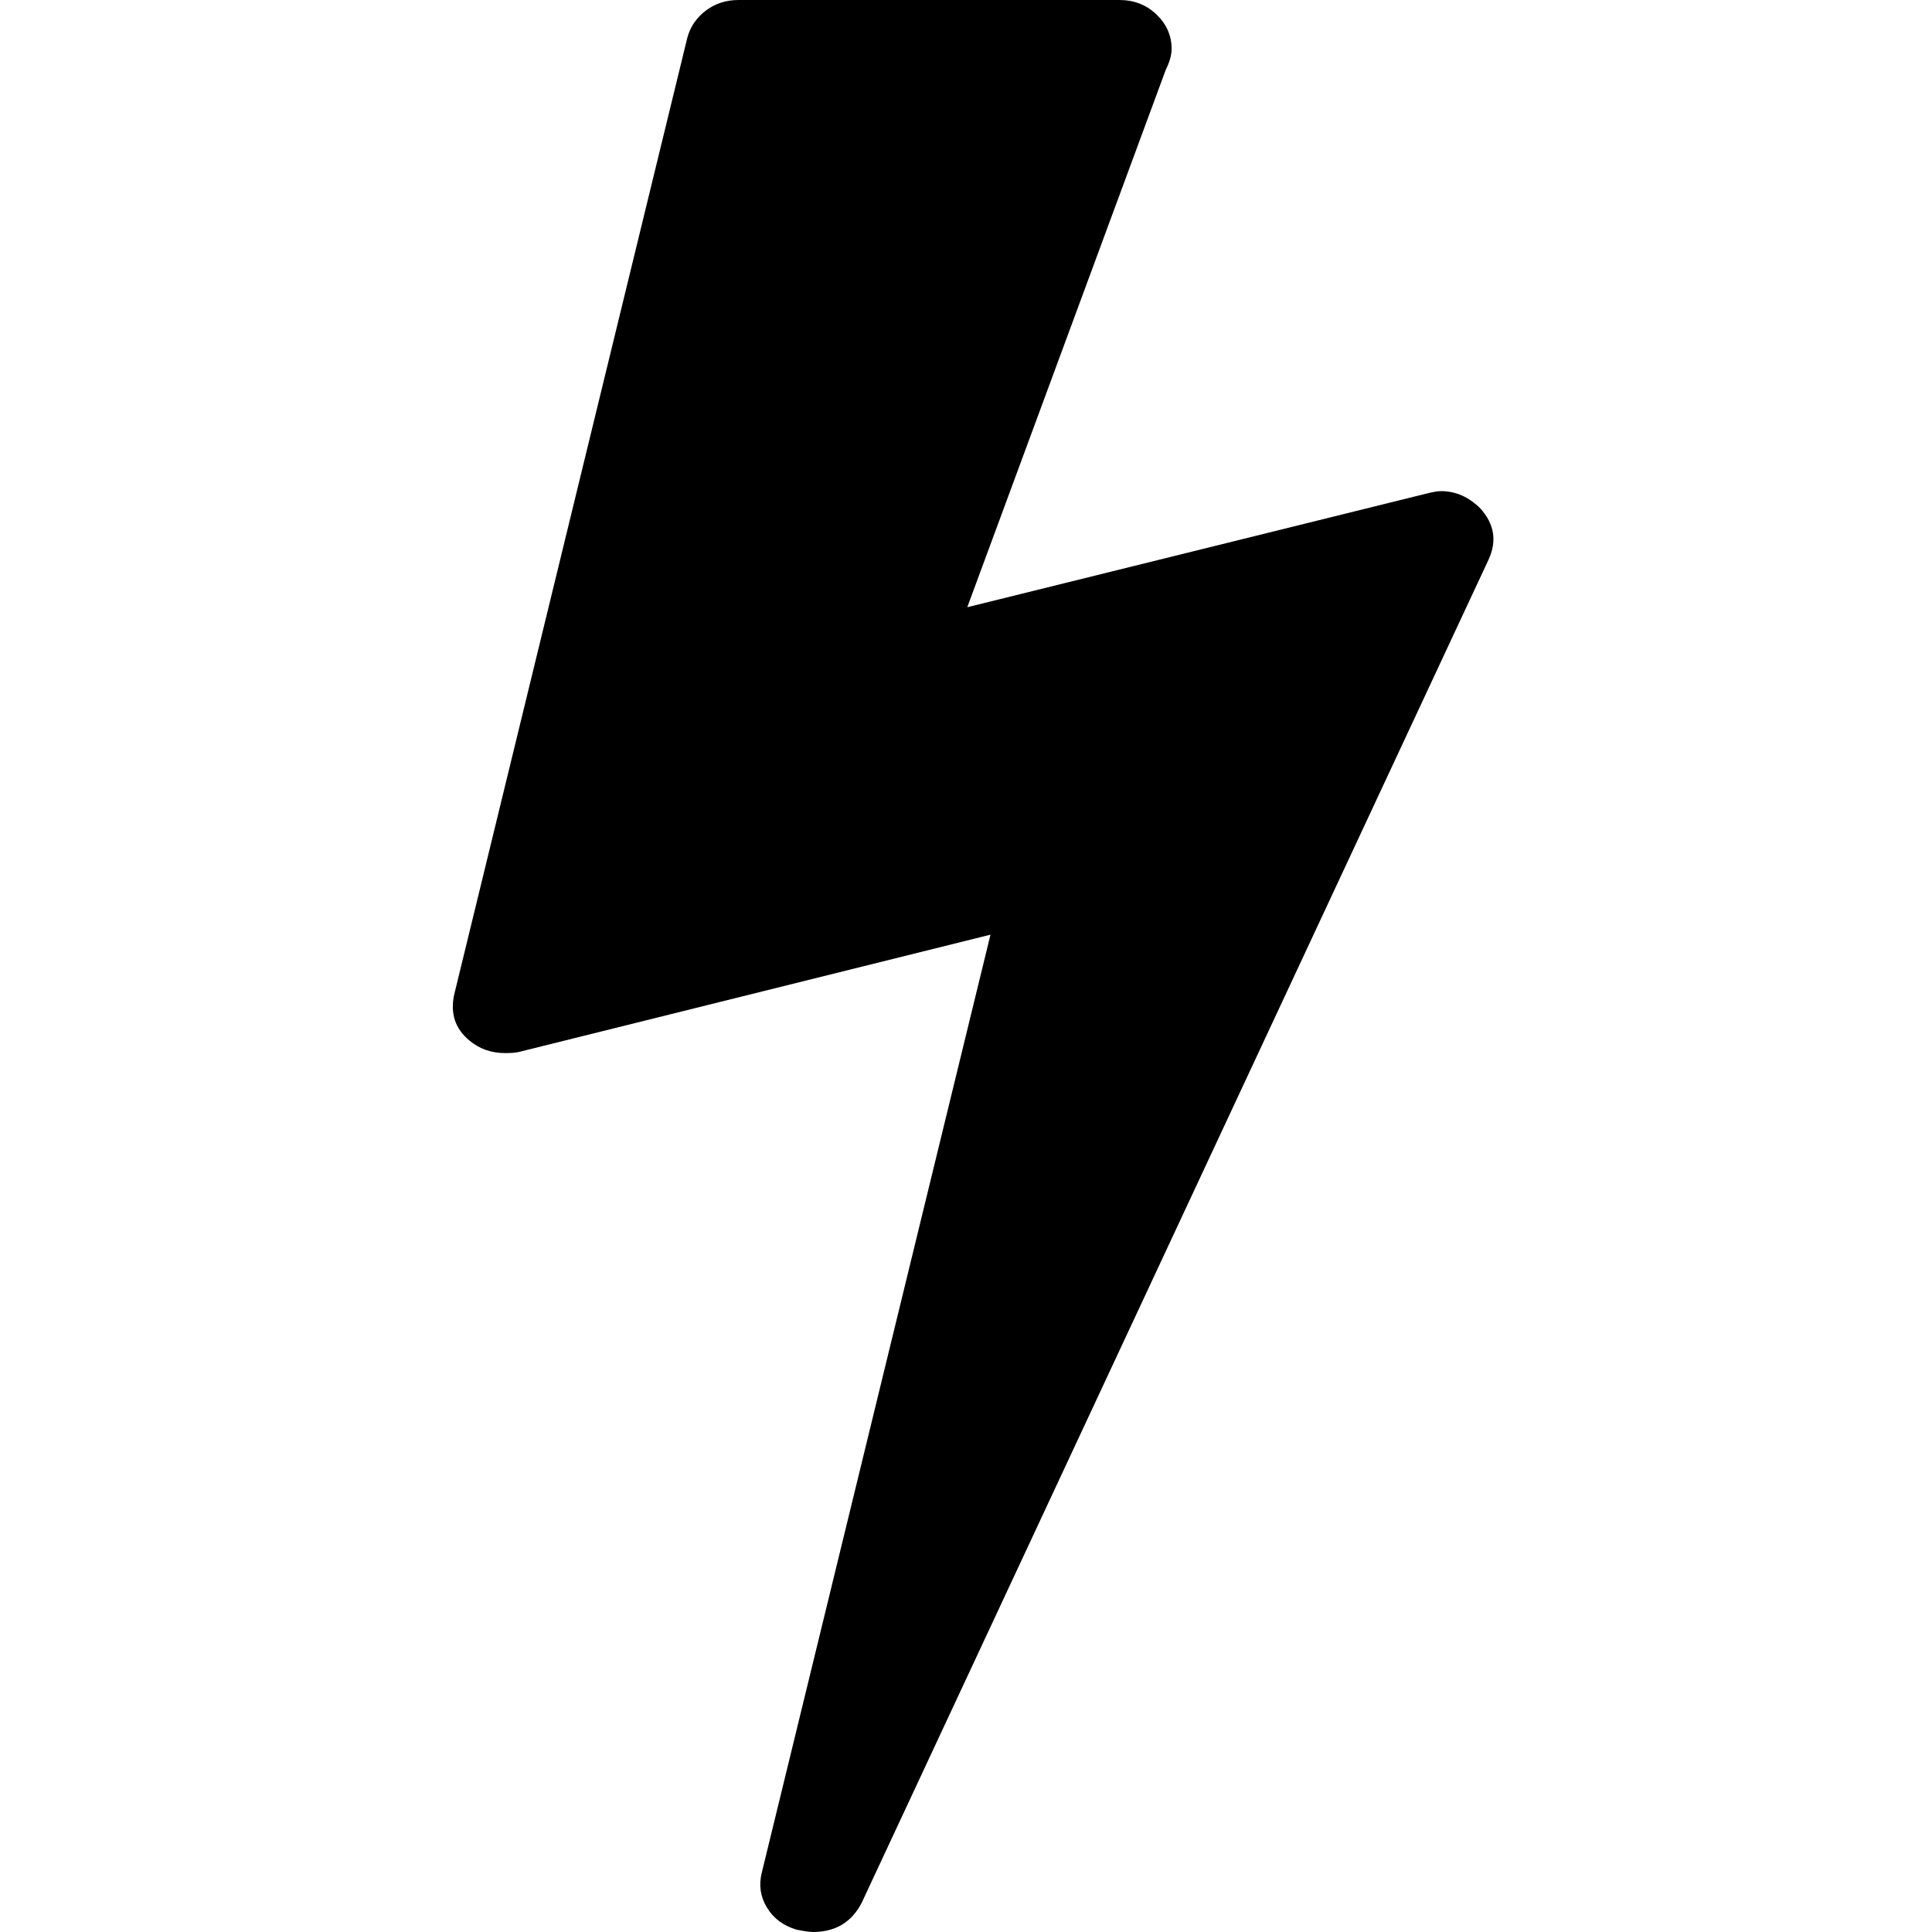
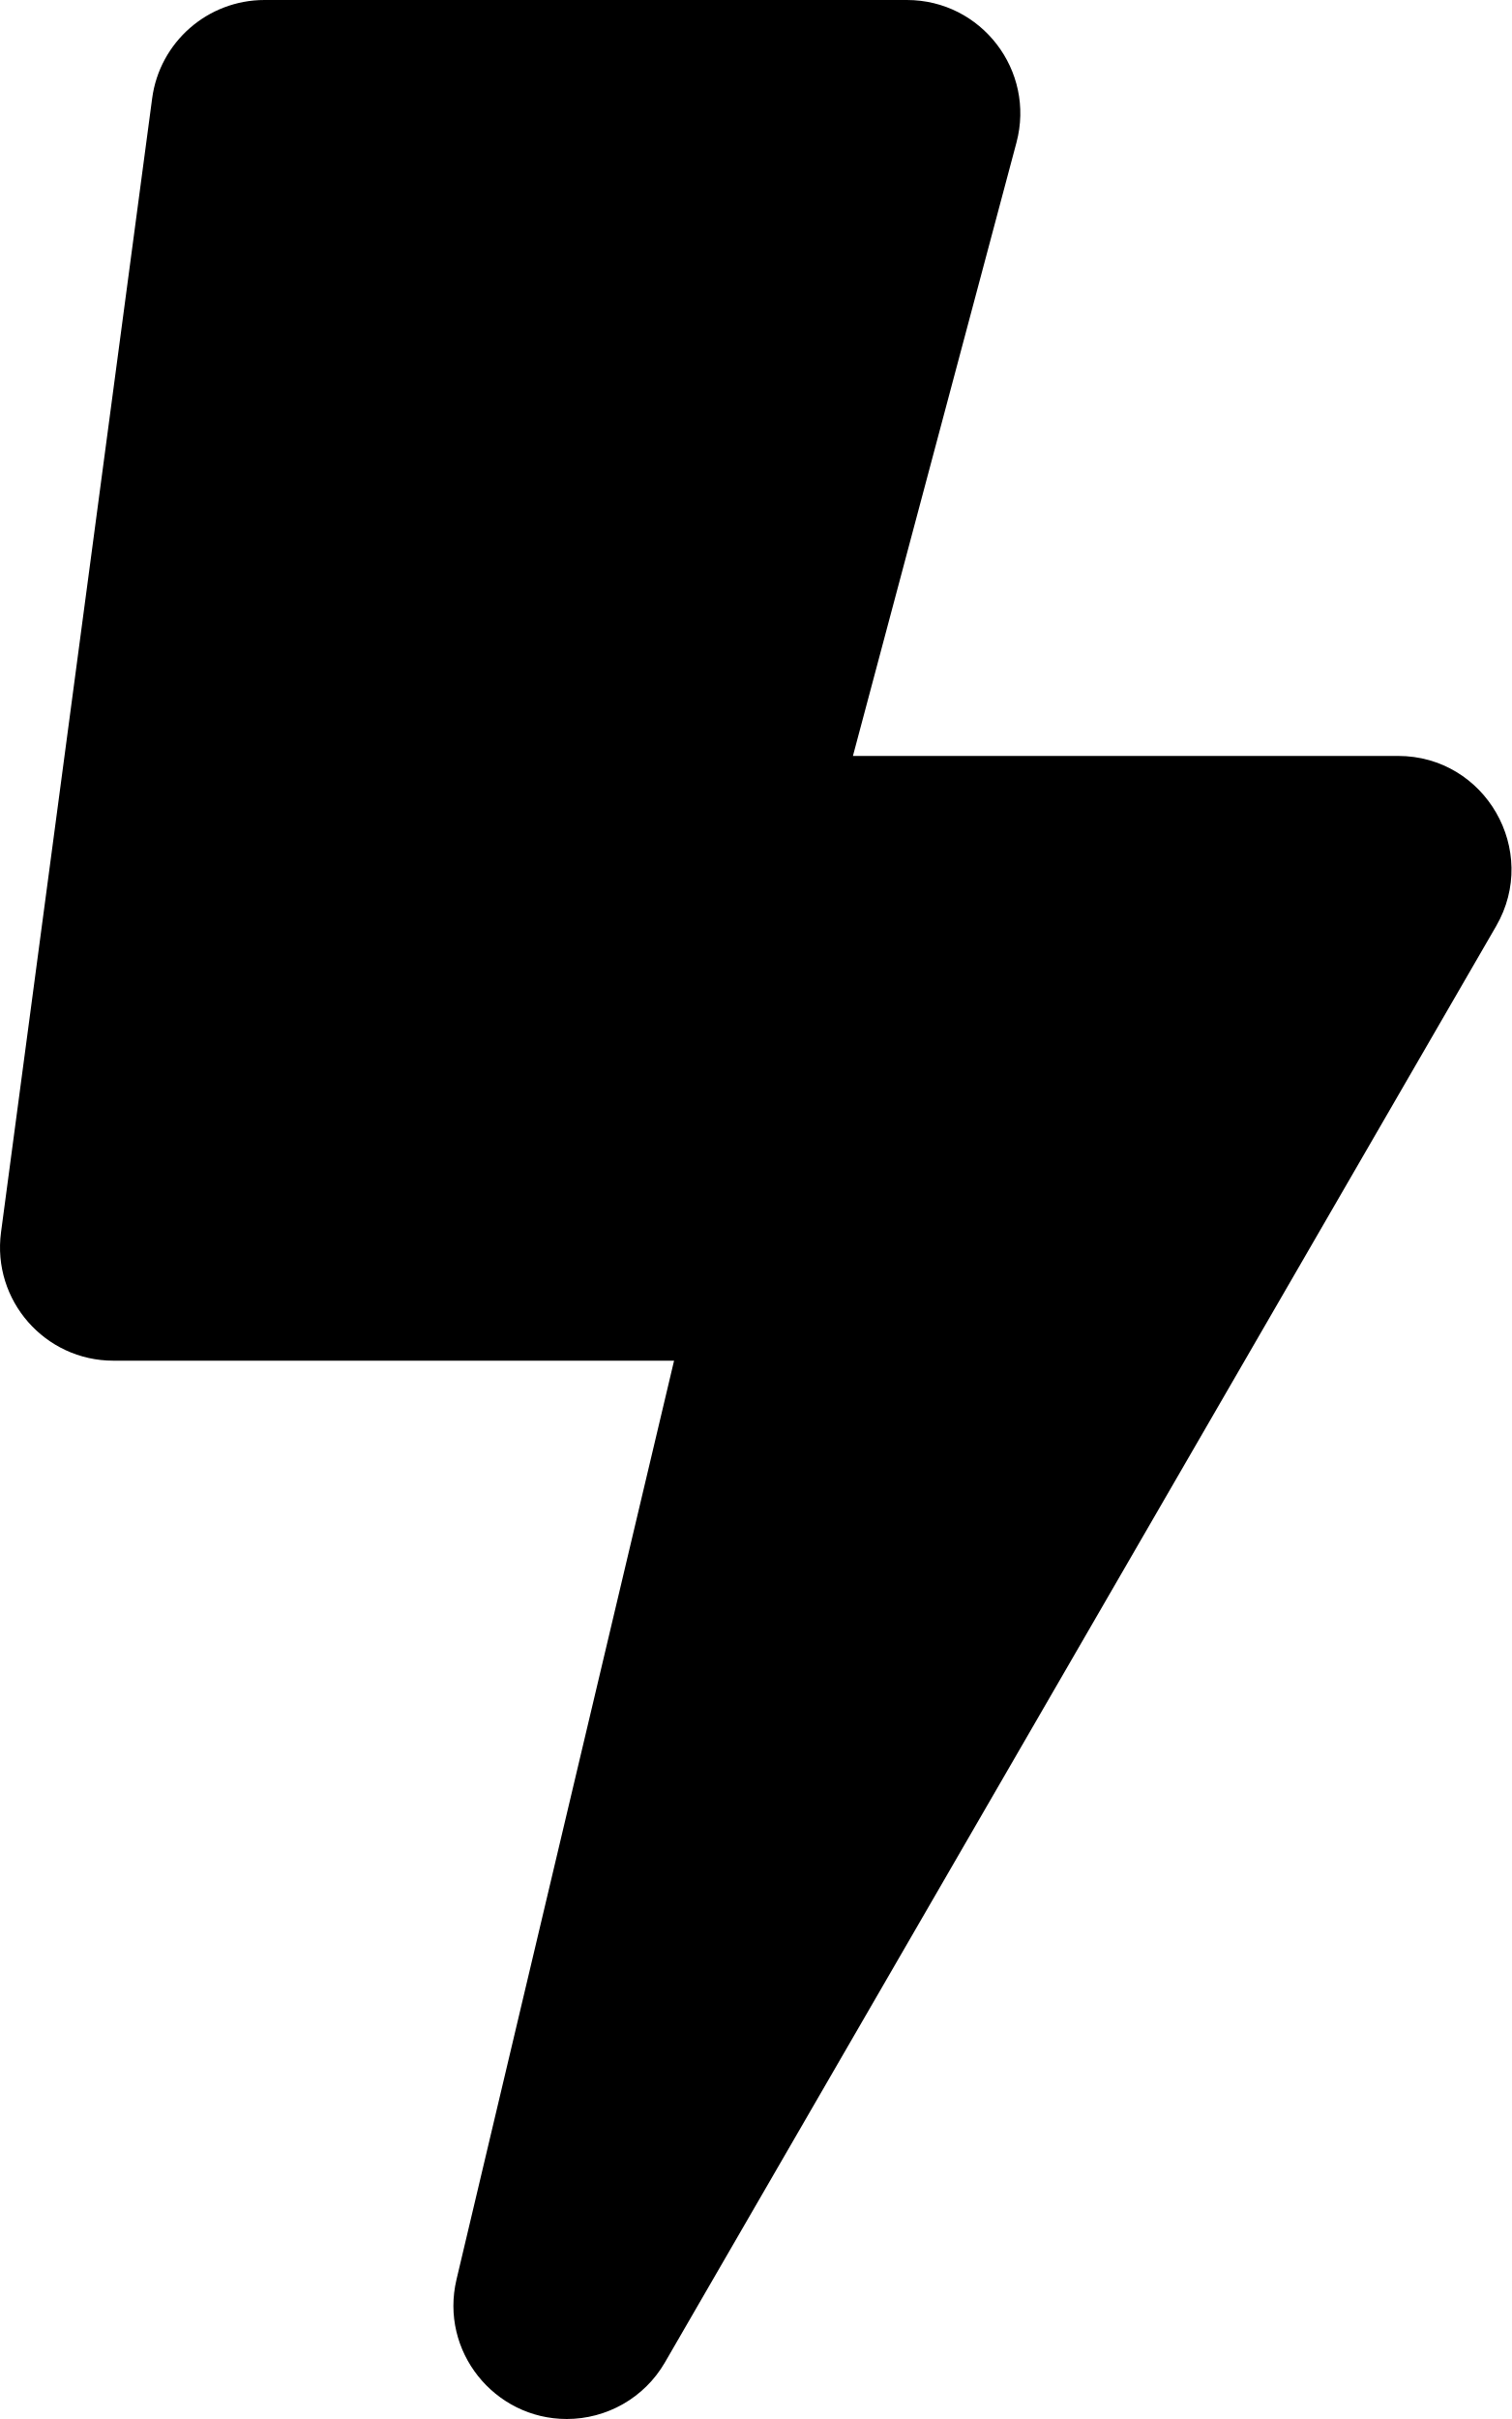
- <svg xmlns="http://www.w3.org/2000/svg" class="icon-skills" viewBox="0 0 64 64" version="1.1">
-   <g stroke="none" stroke-width="1" fill="#000000" fill-rule="evenodd">
-     <path d="M49.042,47.154 C49.503,46.641 49.593,46.077 49.311,45.462 L28.542,0.962 C28.208,0.321 27.67,0 26.926,0 C26.824,0 26.644,0.026 26.388,0.077 C25.952,0.205 25.625,0.449 25.407,0.808 C25.189,1.167 25.132,1.551 25.234,1.962 L32.811,33.038 L17.196,29.154 C17.093,29.128 16.939,29.115 16.734,29.115 C16.273,29.115 15.875,29.256 15.542,29.538 C15.08,29.923 14.914,30.423 15.042,31.038 L22.773,62.769 C22.875,63.128 23.08,63.423 23.388,63.654 C23.696,63.885 24.055,64 24.465,64 L37.08,64 C37.567,64 37.978,63.84 38.311,63.519 C38.644,63.199 38.811,62.821 38.811,62.385 C38.811,62.179 38.747,61.949 38.619,61.692 L32.042,43.885 L47.273,47.654 C47.478,47.705 47.632,47.731 47.734,47.731 C48.221,47.731 48.657,47.538 49.042,47.154 L49.042,47.154 Z" transform="translate(32.23576, 32) scale(1, -1) translate(-32.23576, -32)" />
-   </g>
+ <svg xmlns="http://www.w3.org/2000/svg" viewBox="0 0 320 512">
+   <path d="M295.973 160H180.572L215.19 30.184C219.25 14.956 207.756 0 192 0H56C43.971 0 33.8 8.905 32.211 20.828l-31.996 240C-1.704 275.217 9.504 288 24.004 288h118.701L96.646 482.466C93.05 497.649 104.659 512 119.992 512c8.35 0 16.376-4.374 20.778-11.978l175.973-303.997c9.244-15.967-2.288-36.025-20.77-36.025z" />
</svg>
